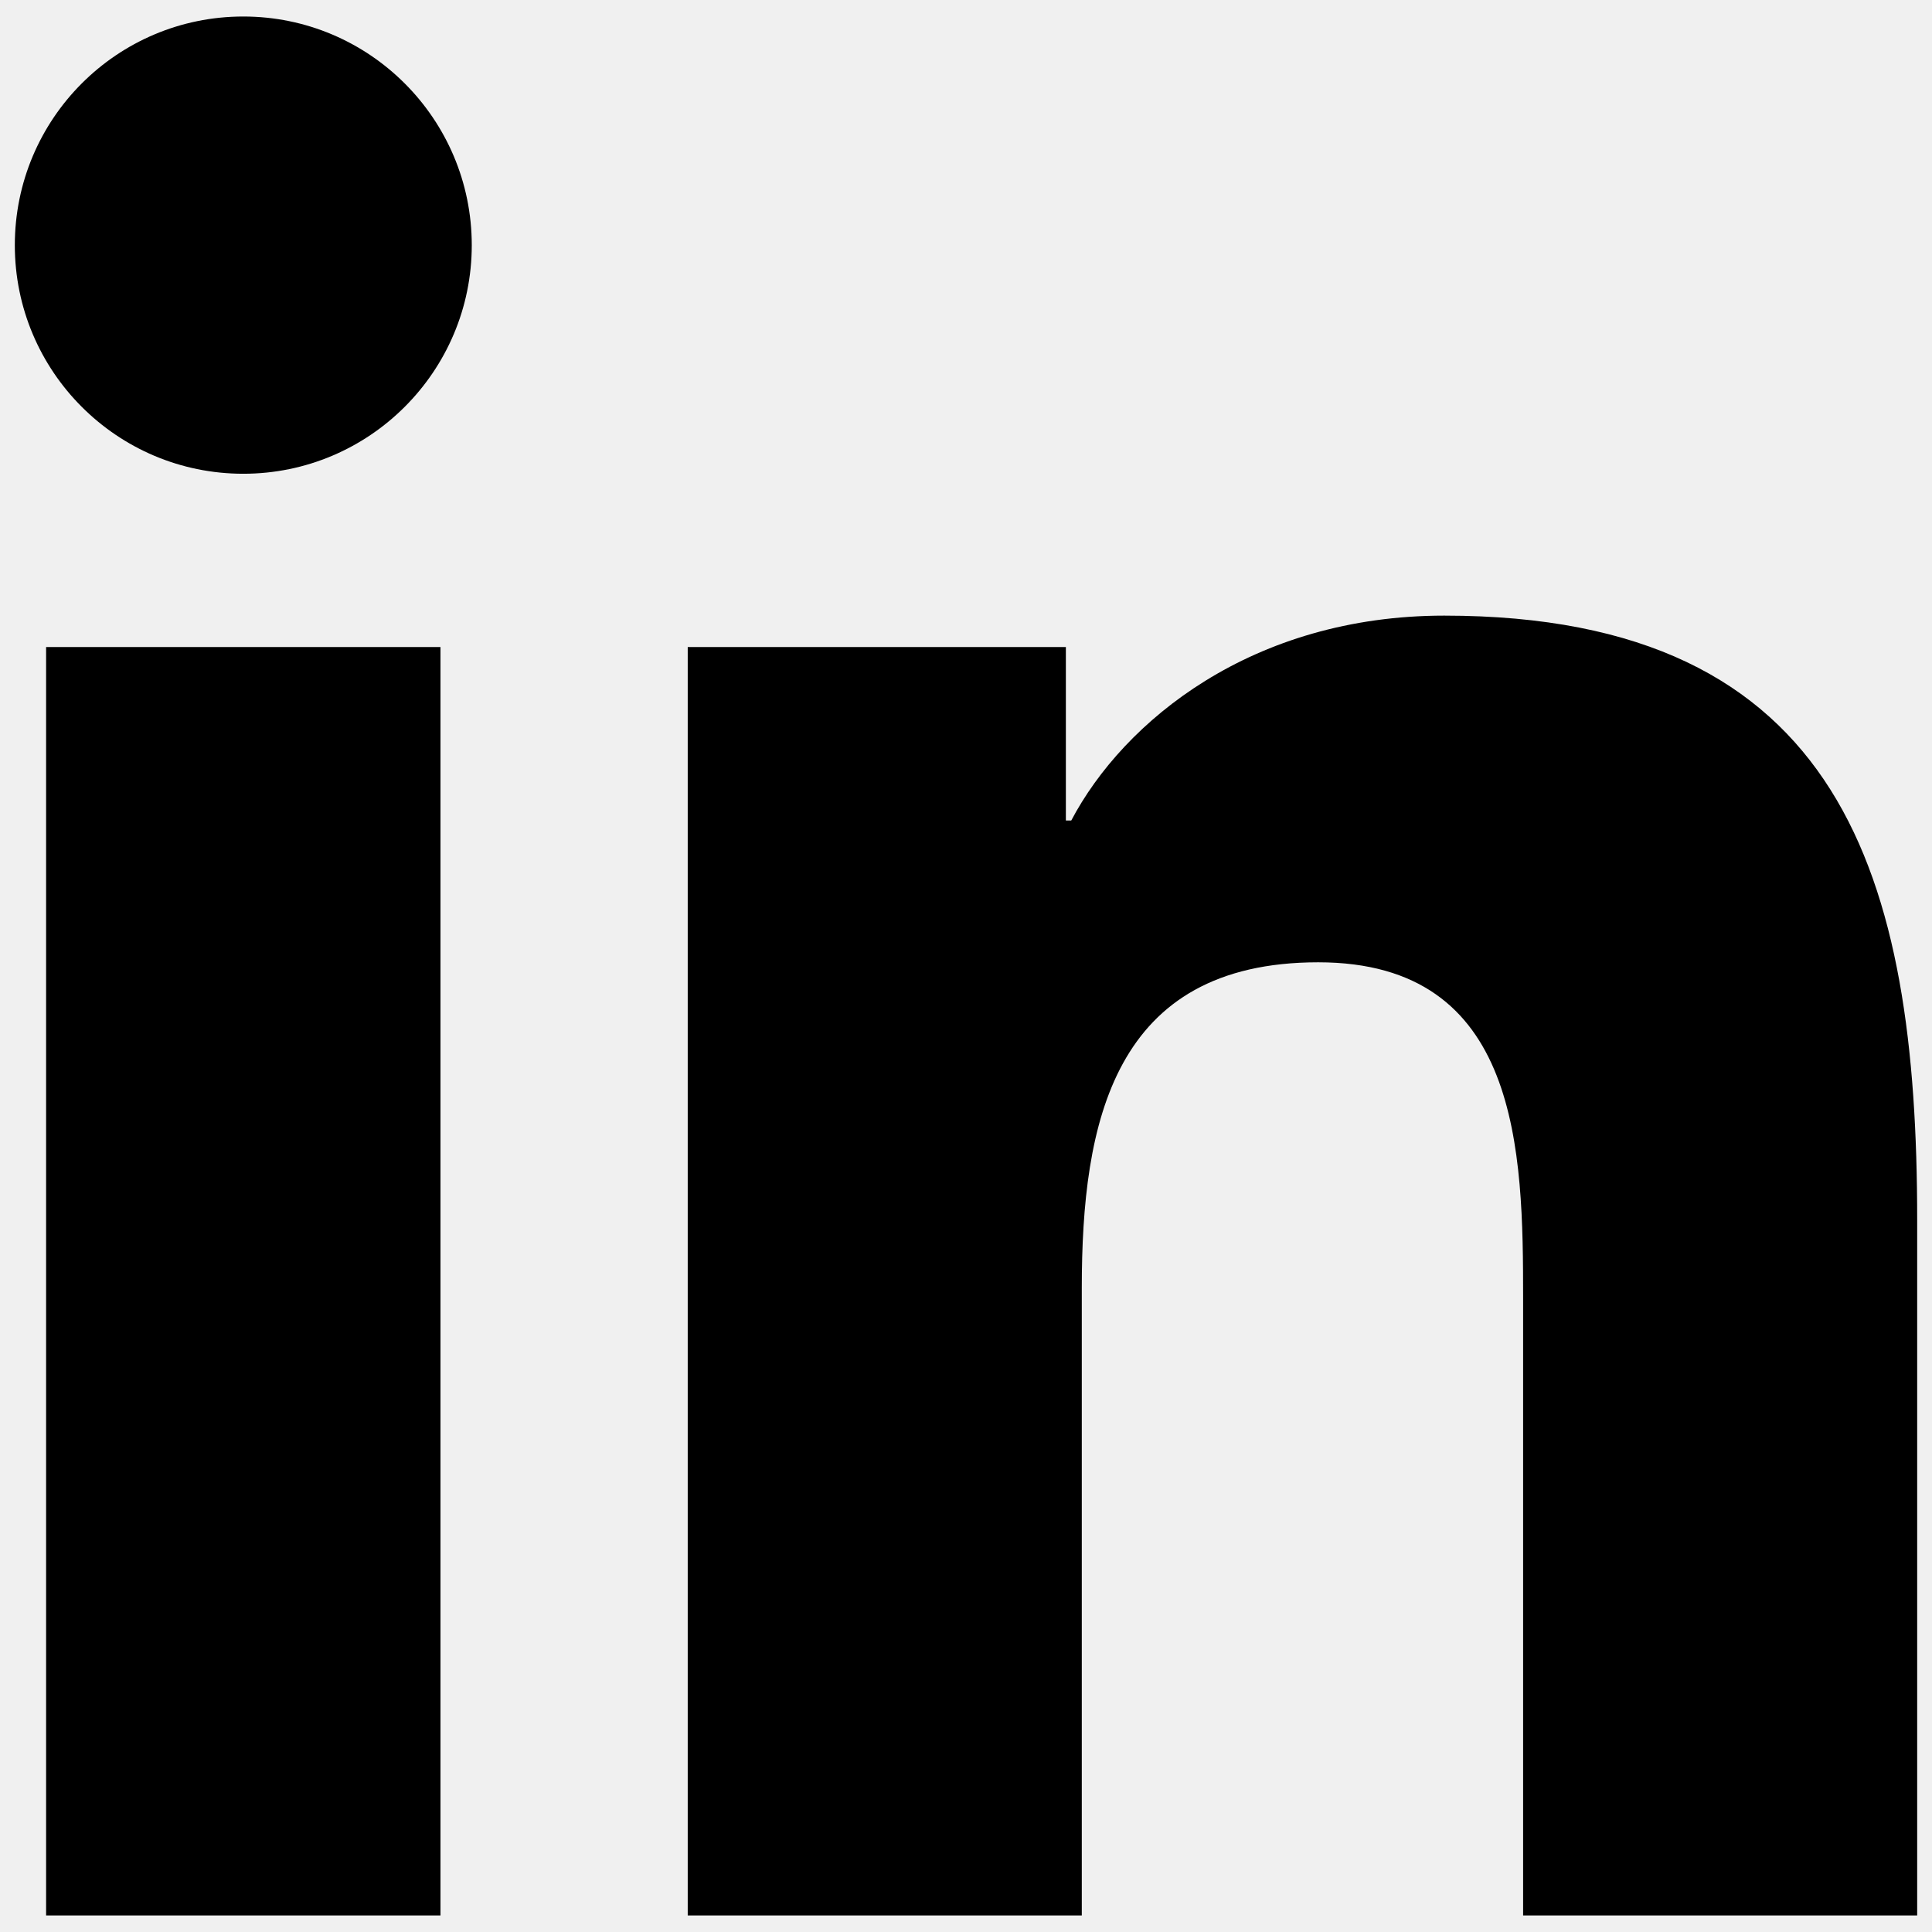
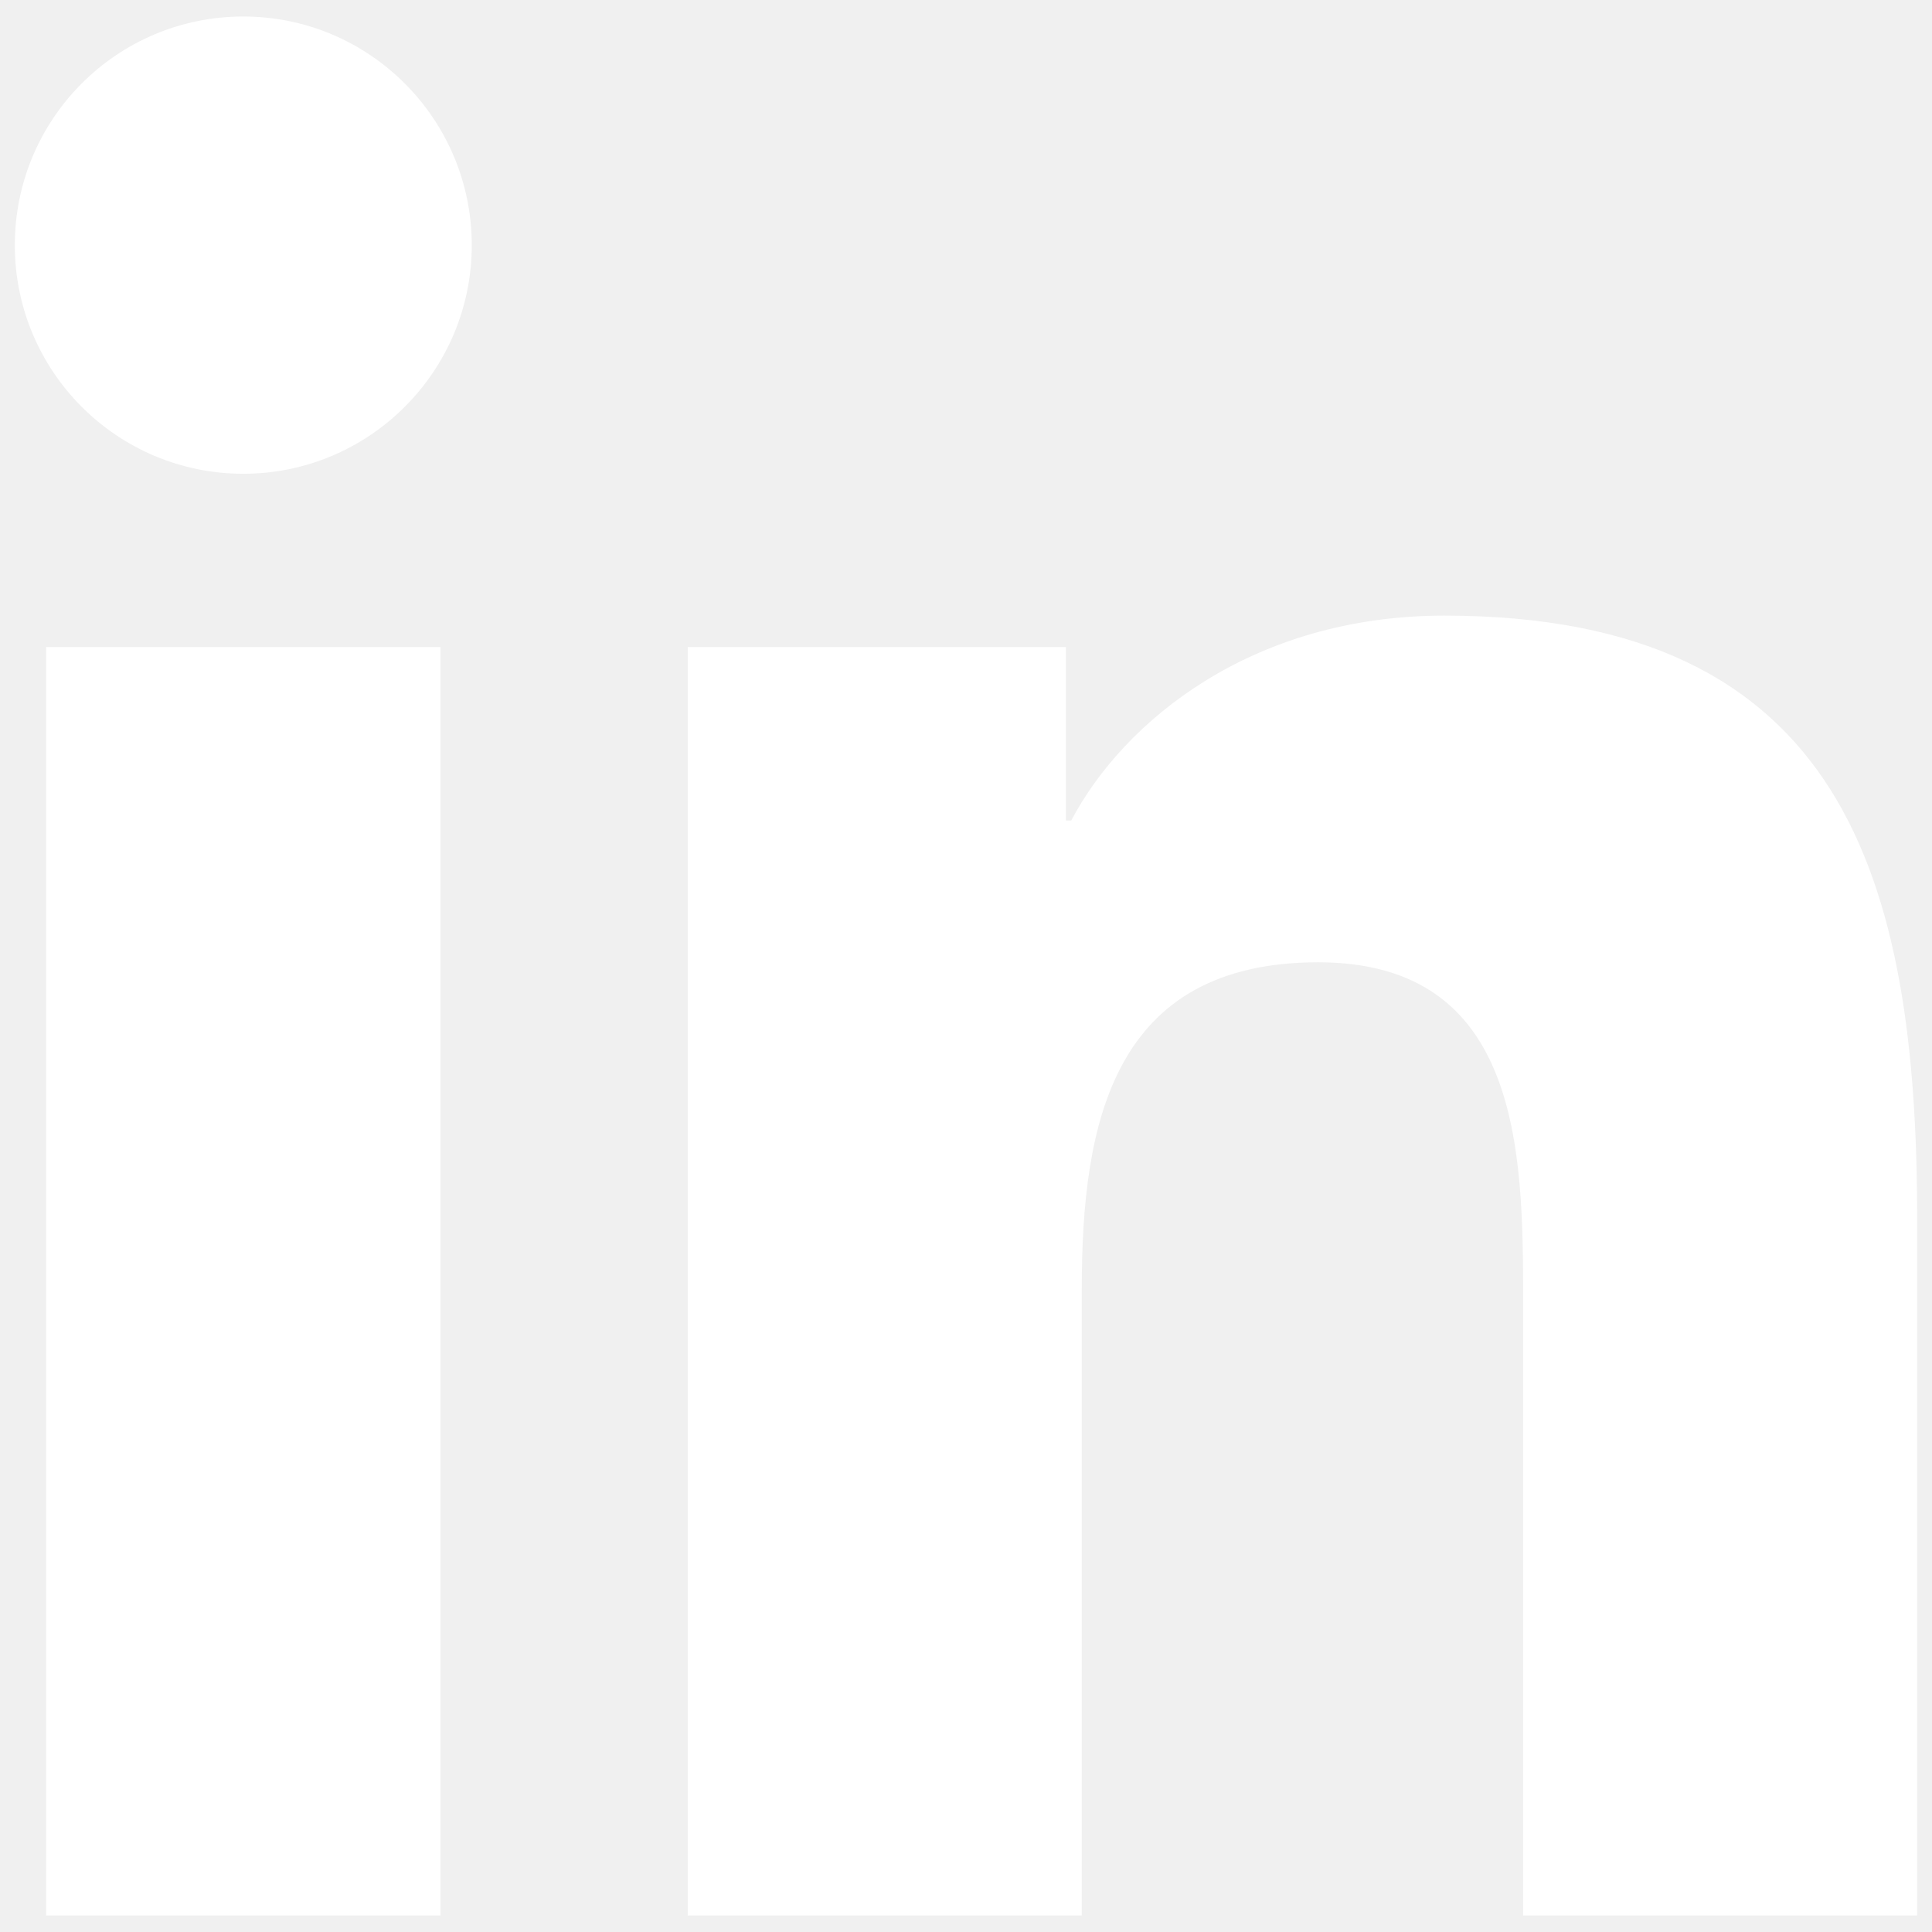
- <svg xmlns="http://www.w3.org/2000/svg" version="1.1" width="256" height="256" viewBox="0 0 256 256" xml:space="preserve">
-   <defs>
- </defs>
-   <g transform="translate(128 128) scale(0.72 0.72)" style="">
-     <g style="stroke: none; stroke-width: 0; stroke-dasharray: none; stroke-linecap: butt; stroke-linejoin: miter; stroke-miterlimit: 10; fill: none; fill-rule: nonzero; opacity: 1;" transform="translate(-175.05 -175.05) scale(3.89 3.89)">
-       <path d="M 1.48 29.91 h 18.657 v 60.01 H 1.48 V 29.91 z M 10.809 0.08 c 5.963 0 10.809 4.846 10.809 10.819 c 0 5.967 -4.846 10.813 -10.809 10.813 C 4.832 21.712 0 16.866 0 10.899 C 0 4.926 4.832 0.08 10.809 0.08" style="stroke: none; stroke-width: 1; stroke-dasharray: none; stroke-linecap: butt; stroke-linejoin: miter; stroke-miterlimit: 10; fill: rgb(0,0,0); fill-rule: nonzero; opacity: 1;" transform=" matrix(1 0 0 1 0 0) " stroke-linecap="round" />
-       <path d="M 31.835 29.91 h 17.89 v 8.206 h 0.255 c 2.49 -4.72 8.576 -9.692 17.647 -9.692 C 86.514 28.424 90 40.849 90 57.007 V 89.92 H 71.357 V 60.737 c 0 -6.961 -0.121 -15.912 -9.692 -15.912 c -9.706 0 -11.187 7.587 -11.187 15.412 V 89.92 H 31.835 V 29.91 z" style="stroke: none; stroke-width: 1; stroke-dasharray: none; stroke-linecap: butt; stroke-linejoin: miter; stroke-miterlimit: 10; fill: rgb(0,0,0); fill-rule: nonzero; opacity: 1;" transform=" matrix(1 0 0 1 0 0) " stroke-linecap="round" />
+ <svg xmlns="http://www.w3.org/2000/svg" version="1.1" width="12" height="12" viewBox="0 0 256 256" xml:space="preserve">
+   <defs />
+   <g transform="translate(128 128) scale(0.72 0.72)">
+     <g style="                     stroke: none;                     stroke-width: 0;                     stroke-dasharray: none;                     stroke-linecap: butt;                     stroke-linejoin: miter;                     stroke-miterlimit: 10;                     fill: none;                     fill-rule: nonzero;                     opacity: 1;                   " transform="translate(-175.05 -175.05) scale(3.89 3.89)">
+       <path class="social-links__item-color" d="M 1.48 29.91 h 18.657 v 60.01 H 1.48 V 29.91 z M 10.809 0.08 c 5.963 0 10.809 4.846 10.809 10.819 c 0 5.967 -4.846 10.813 -10.809 10.813 C 4.832 21.712 0 16.866 0 10.899 C 0 4.926 4.832 0.08 10.809 0.08" style="                       stroke: none;                       stroke-width: 1;                       stroke-dasharray: none;                       stroke-linecap: butt;                       stroke-linejoin: miter;                       stroke-miterlimit: 10;                       fill: #ffffff;                       fill-rule: nonzero;                       opacity: 1;                     " transform=" matrix(1 0 0 1 0 0) " stroke-linecap="round" />
+       <path class="social-links__item-color" d="M 31.835 29.91 h 17.89 v 8.206 h 0.255 c 2.49 -4.72 8.576 -9.692 17.647 -9.692 C 86.514 28.424 90 40.849 90 57.007 V 89.92 H 71.357 V 60.737 c 0 -6.961 -0.121 -15.912 -9.692 -15.912 c -9.706 0 -11.187 7.587 -11.187 15.412 V 89.92 H 31.835 V 29.91 z" style="                       stroke: none;                       stroke-width: 1;                       stroke-dasharray: none;                       stroke-linecap: butt;                       stroke-linejoin: miter;                       stroke-miterlimit: 10;                       fill: #ffffff;                       fill-rule: nonzero;                       opacity: 1;                     " transform=" matrix(1 0 0 1 0 0) " stroke-linecap="round" />
    </g>
  </g>
</svg>
